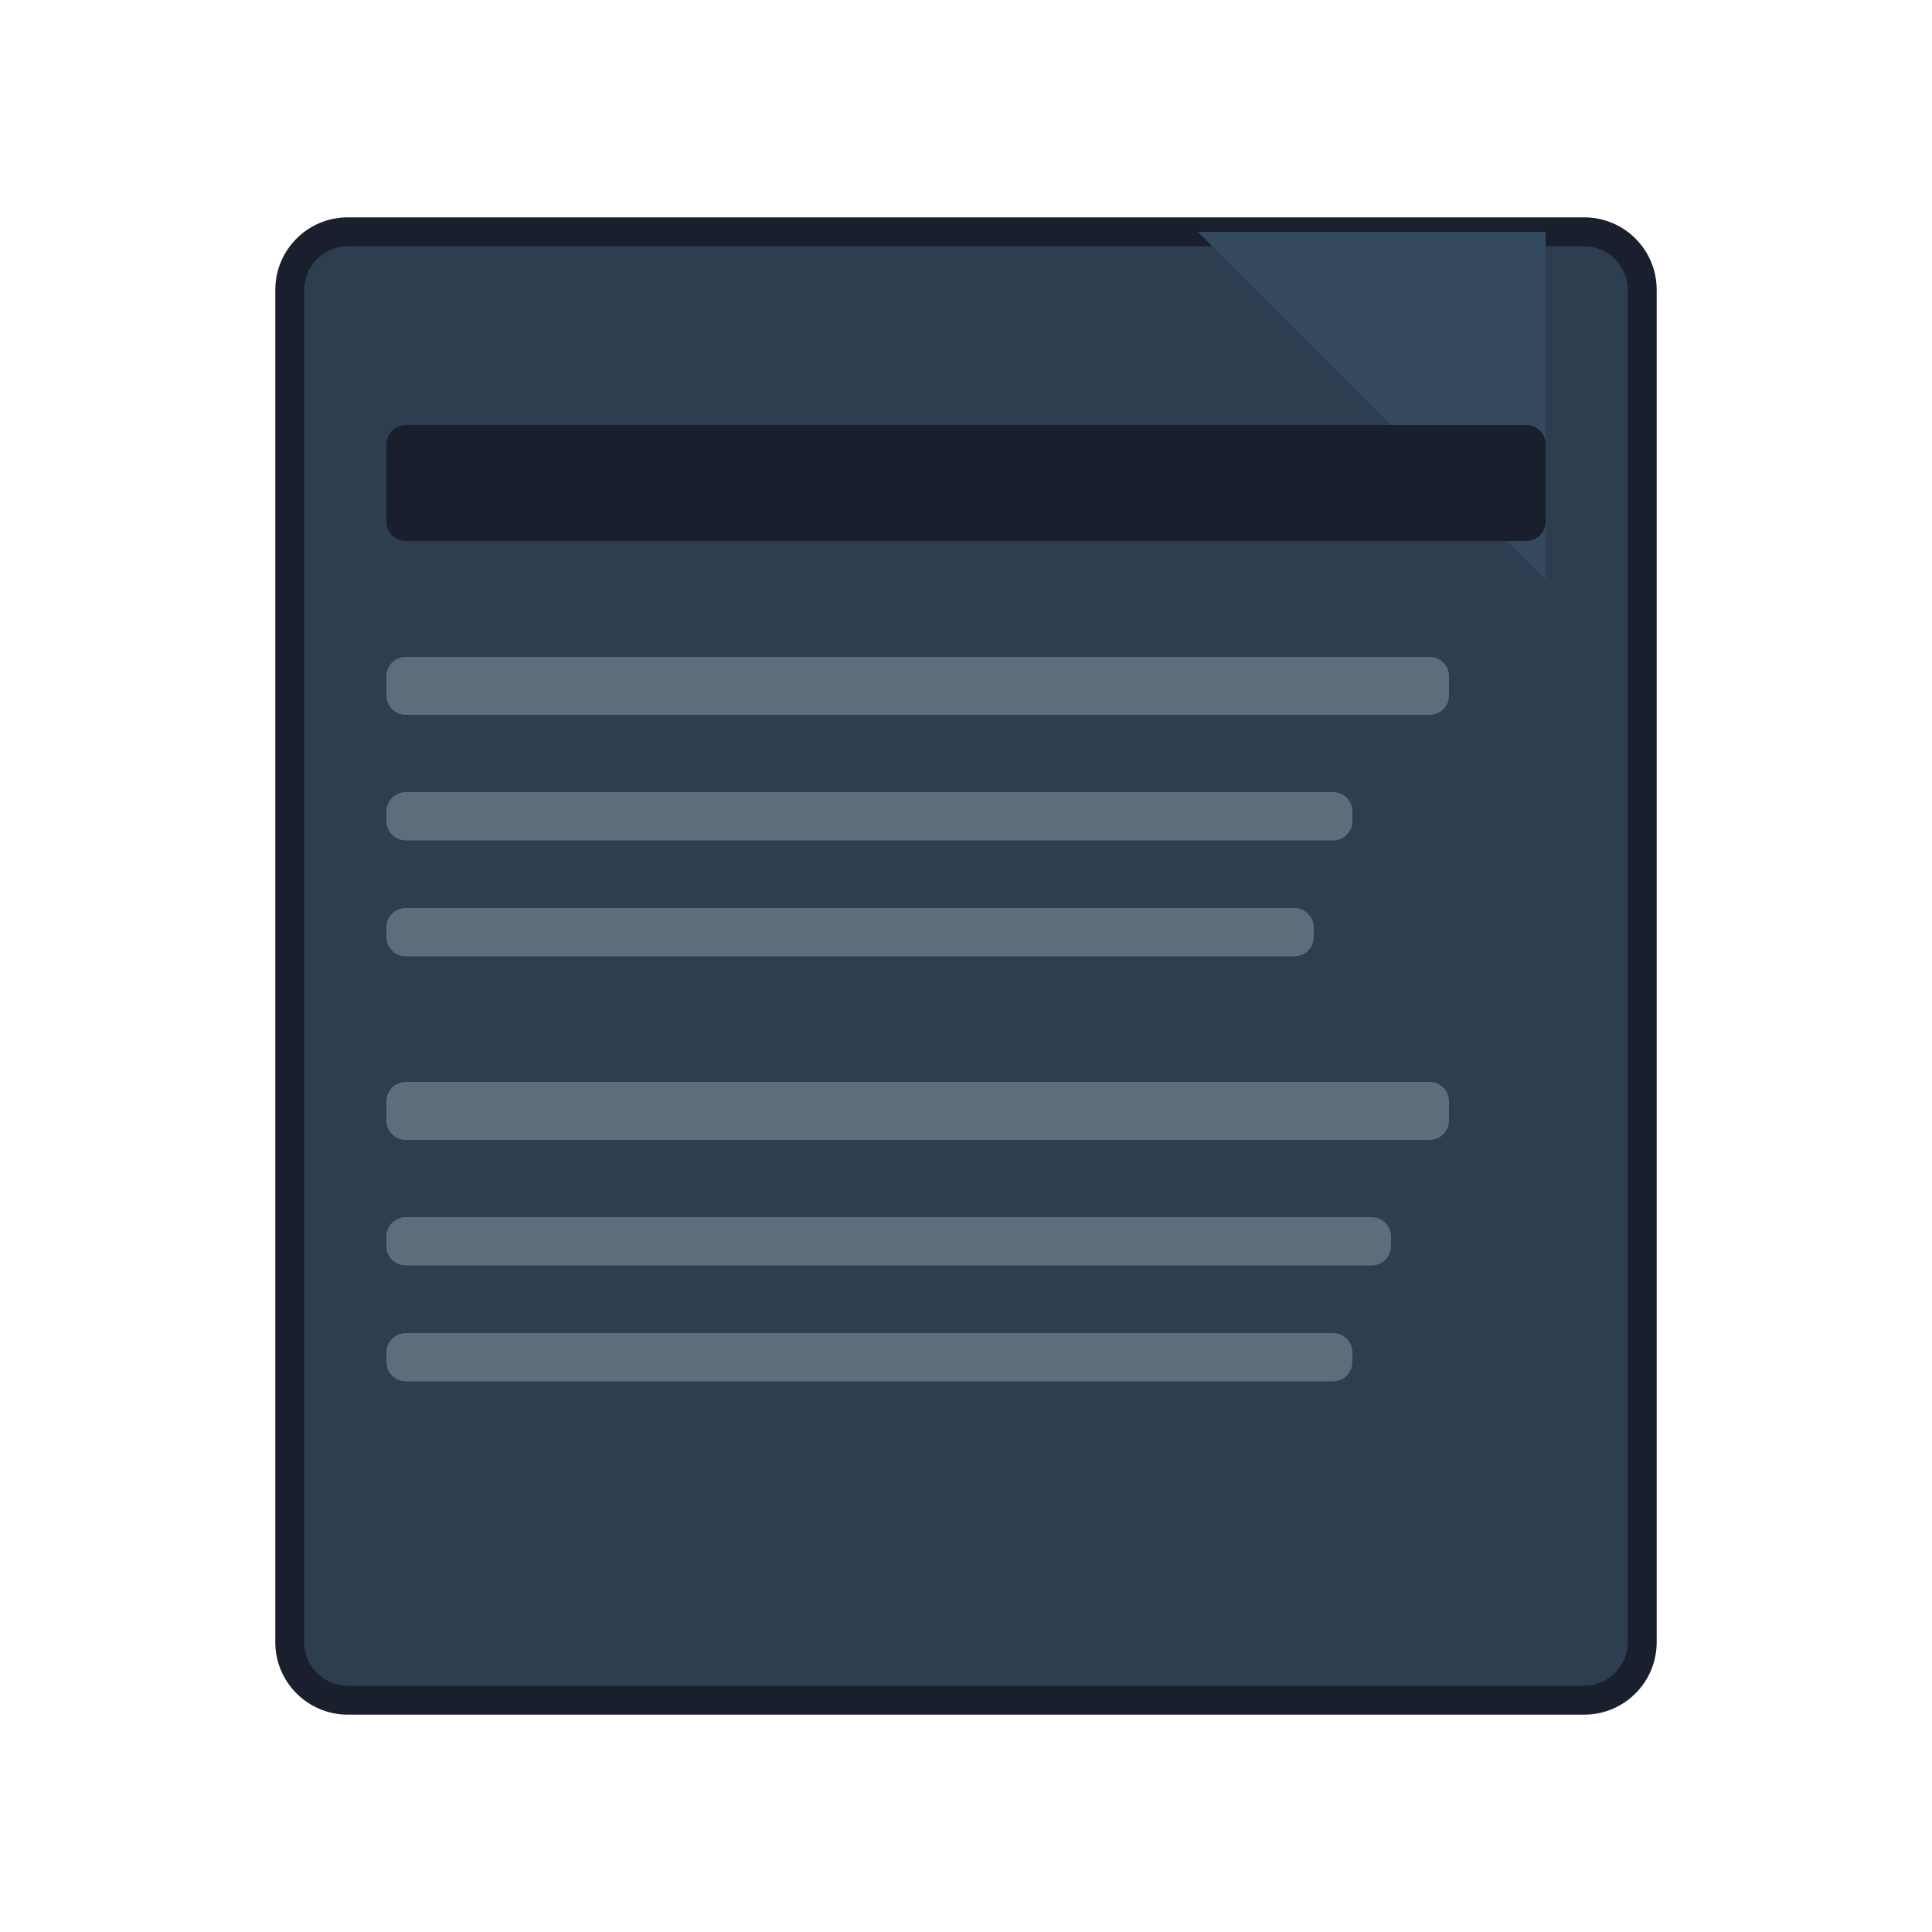
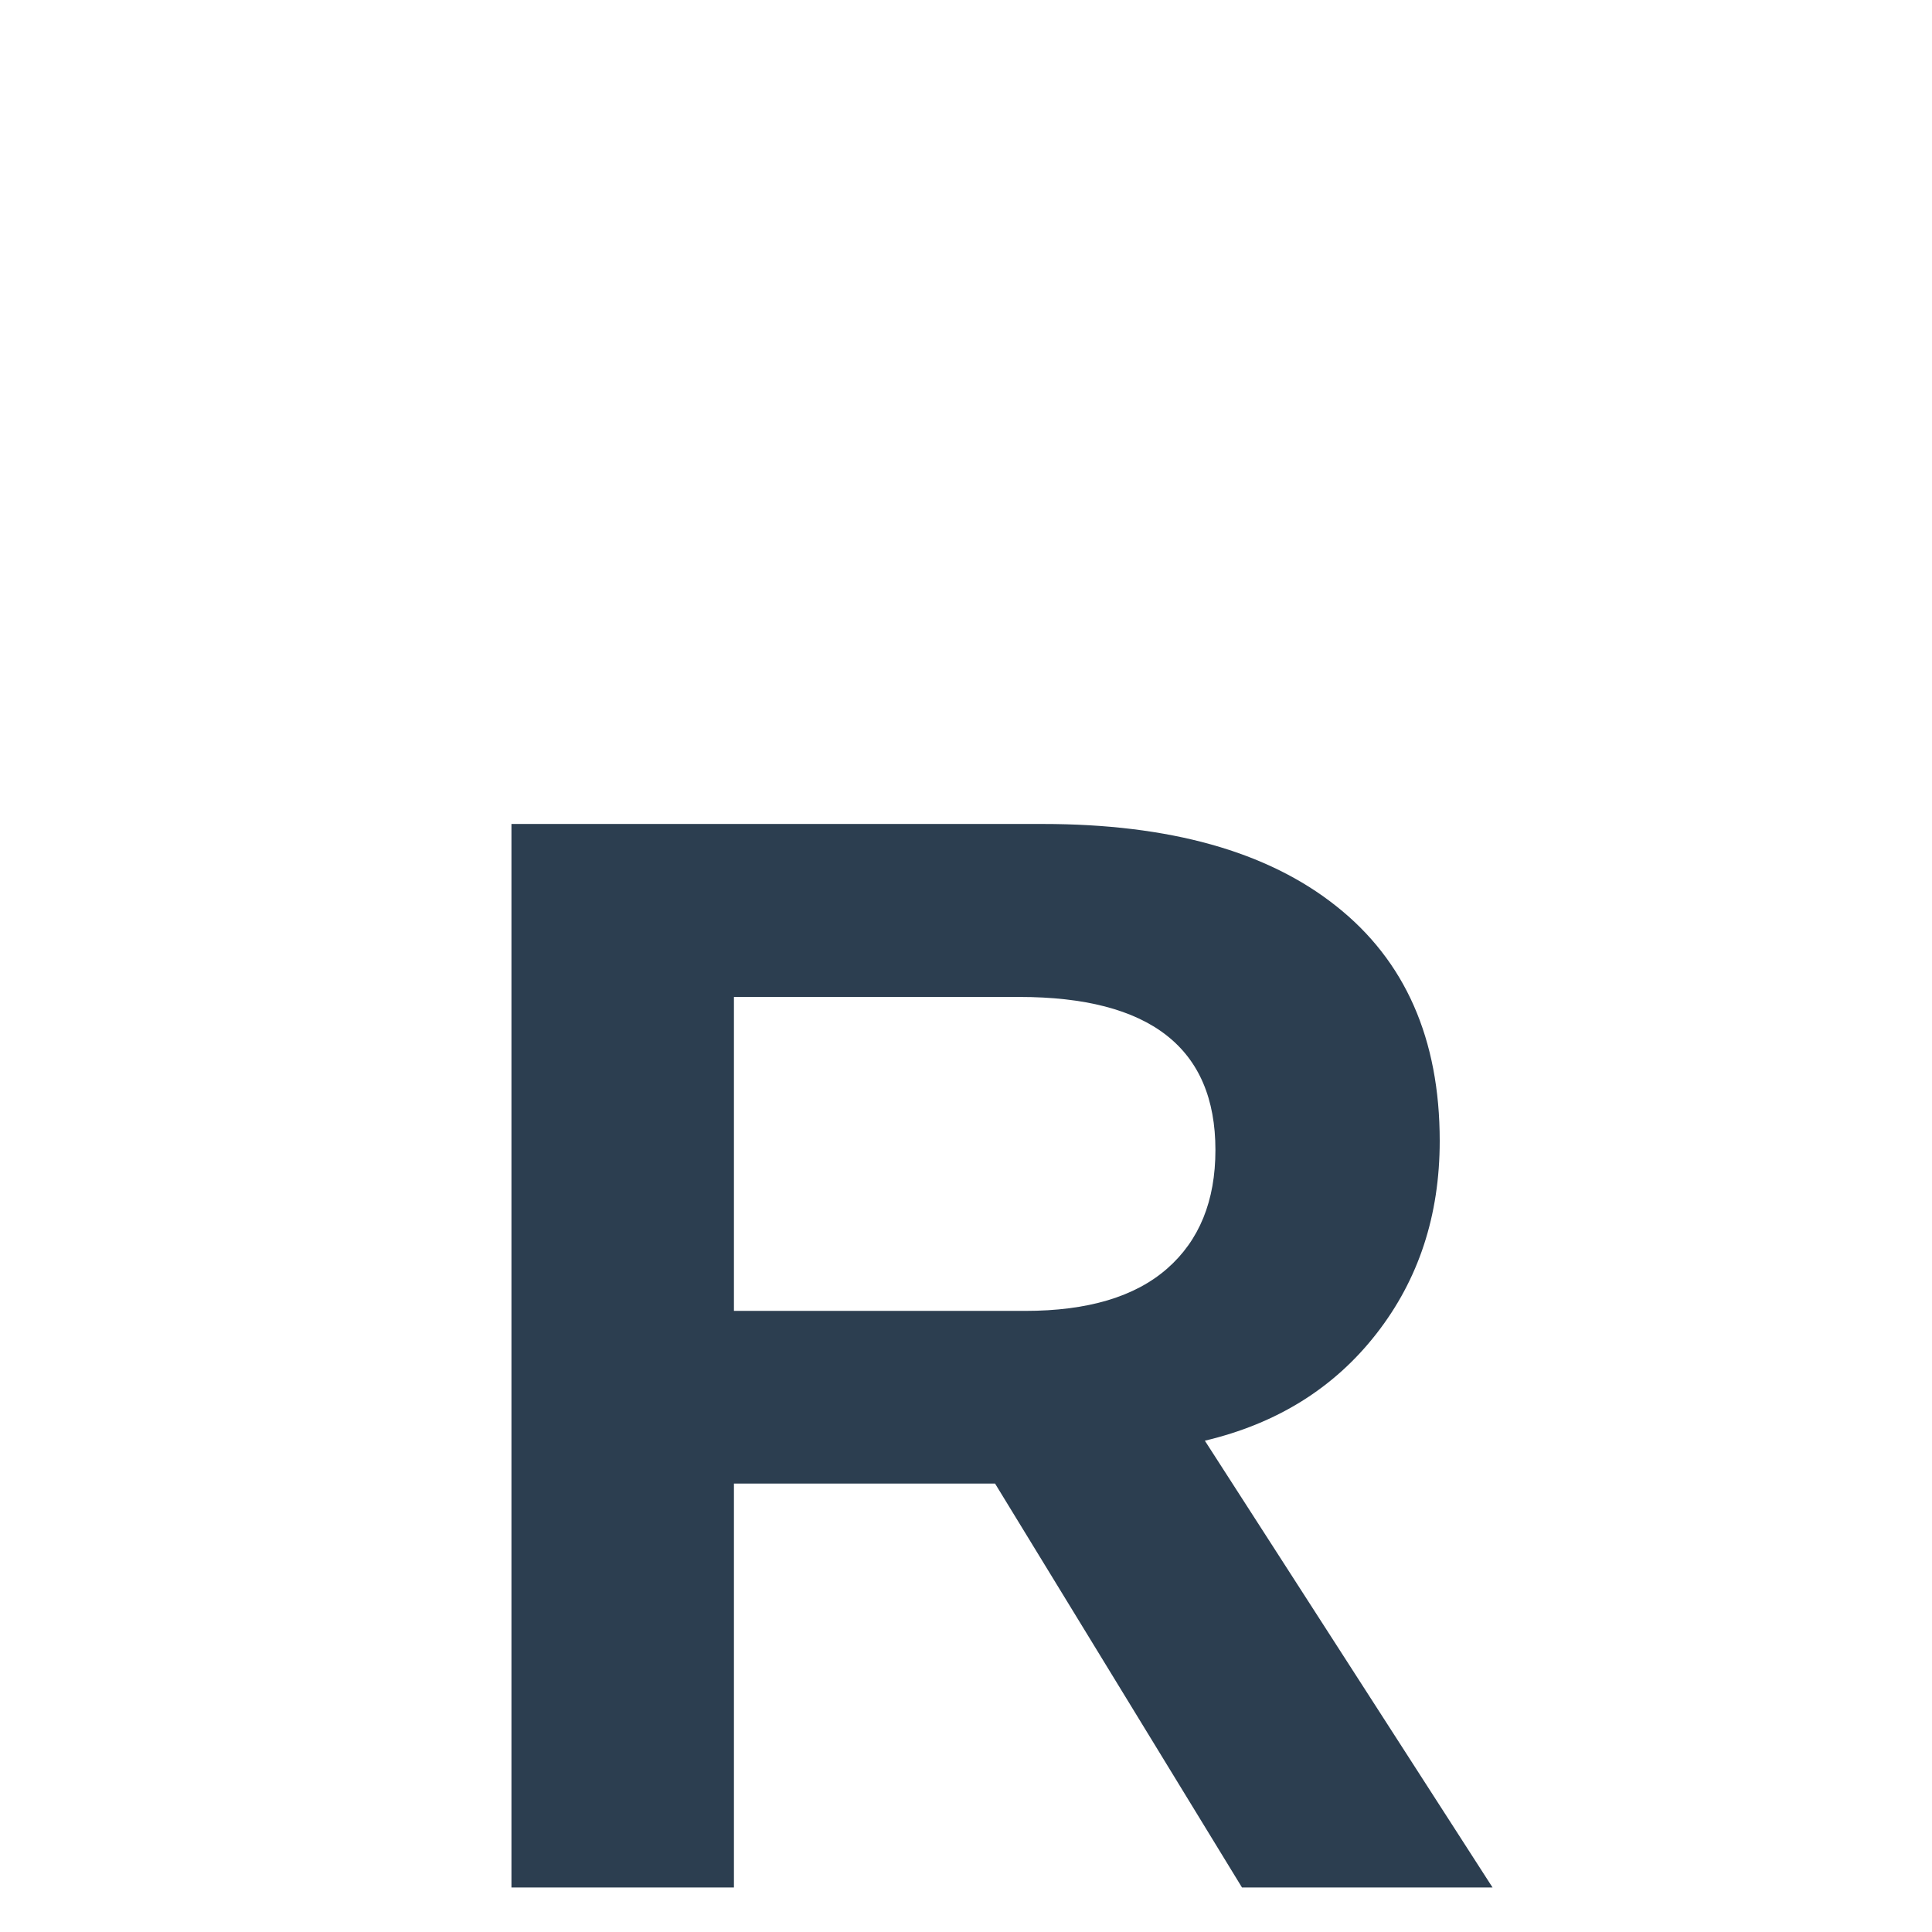
<svg xmlns="http://www.w3.org/2000/svg" viewBox="0 0 100 100">
-   <rect x="15" y="12" width="70" height="76" rx="3" fill="#2c3e50" stroke="#1a1f2e" stroke-width="1.5" />
-   <polygon points="80,12 80,30 62,12" fill="#34495e" />
-   <rect x="20" y="22" width="60" height="6" fill="#1a1f2e" rx="1" />
-   <rect x="20" y="34" width="55" height="3" fill="#5d6d7b" rx="1" />
-   <rect x="20" y="41" width="50" height="2.5" fill="#5d6d7b" rx="1" />
-   <rect x="20" y="47" width="48" height="2.5" fill="#5d6d7b" rx="1" />
-   <rect x="20" y="56" width="55" height="3" fill="#5d6d7b" rx="1" />
-   <rect x="20" y="63" width="52" height="2.5" fill="#5d6d7b" rx="1" />
-   <rect x="20" y="69" width="50" height="2.5" fill="#5d6d7b" rx="1" />
+   <text x="50" y="75" font-family="Arial, sans-serif" font-size="80" font-weight="900" fill="#2c3e50" text-anchor="middle" dominant-baseline="middle">R</text>
</svg>
